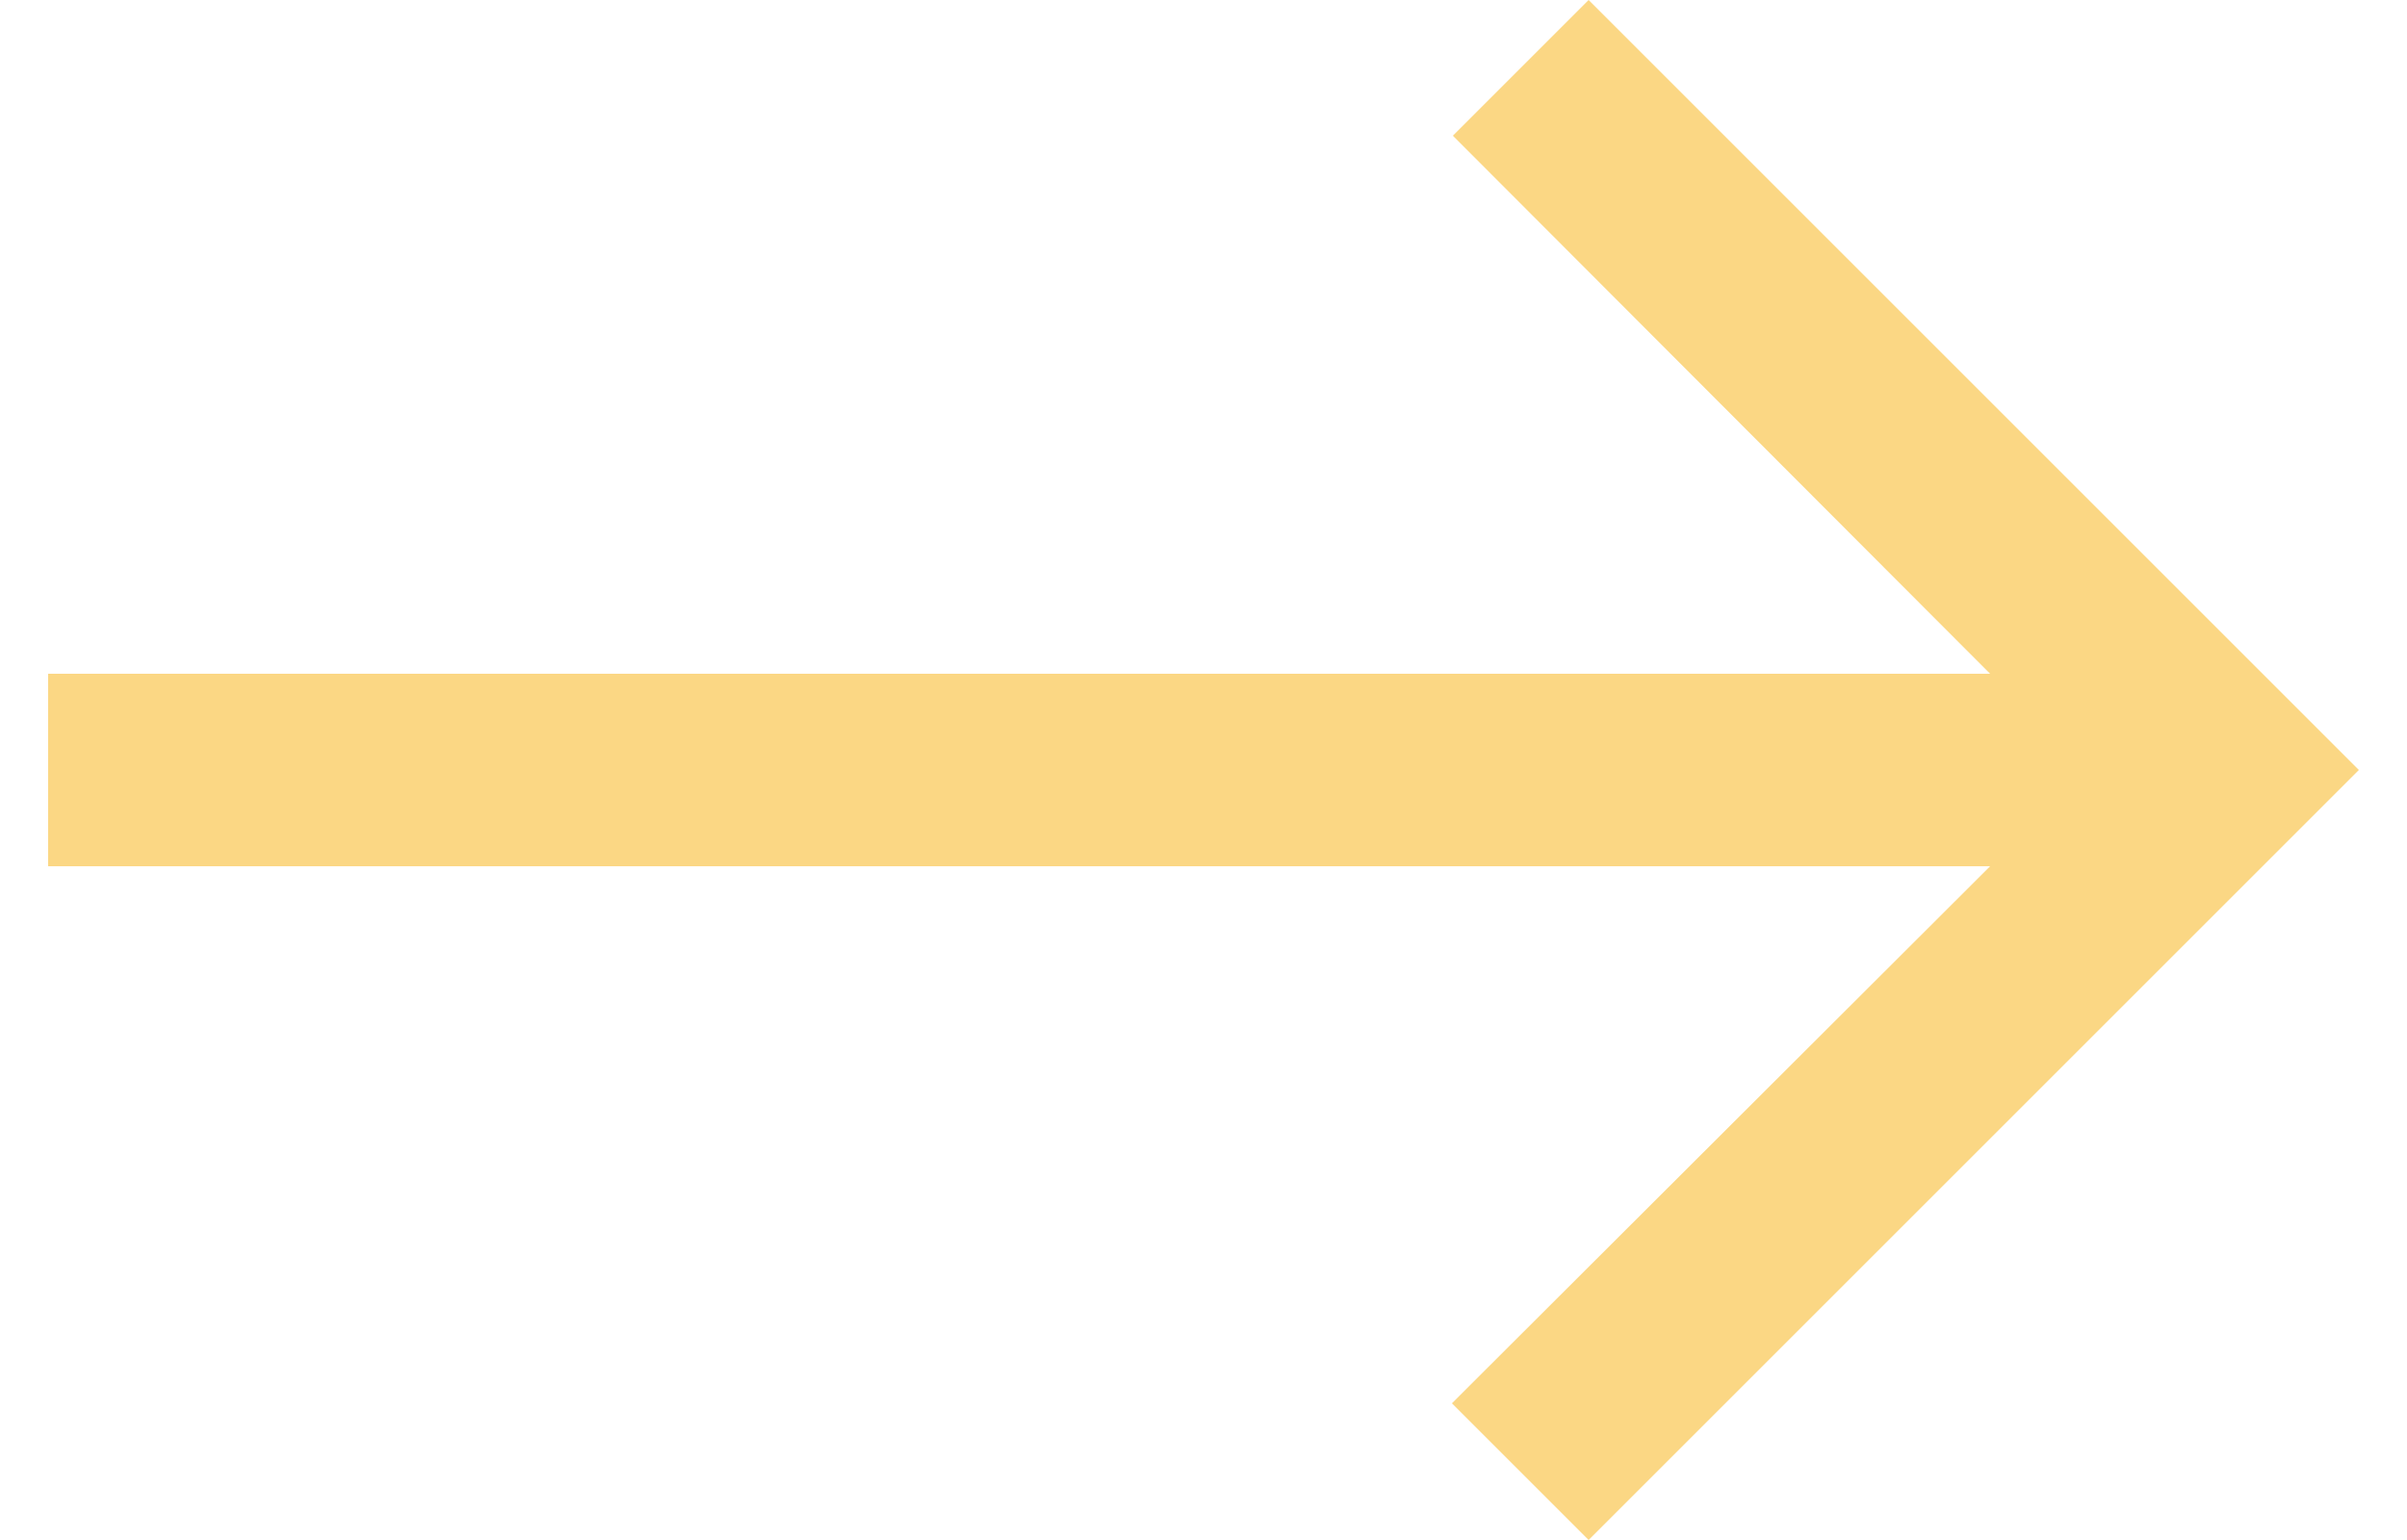
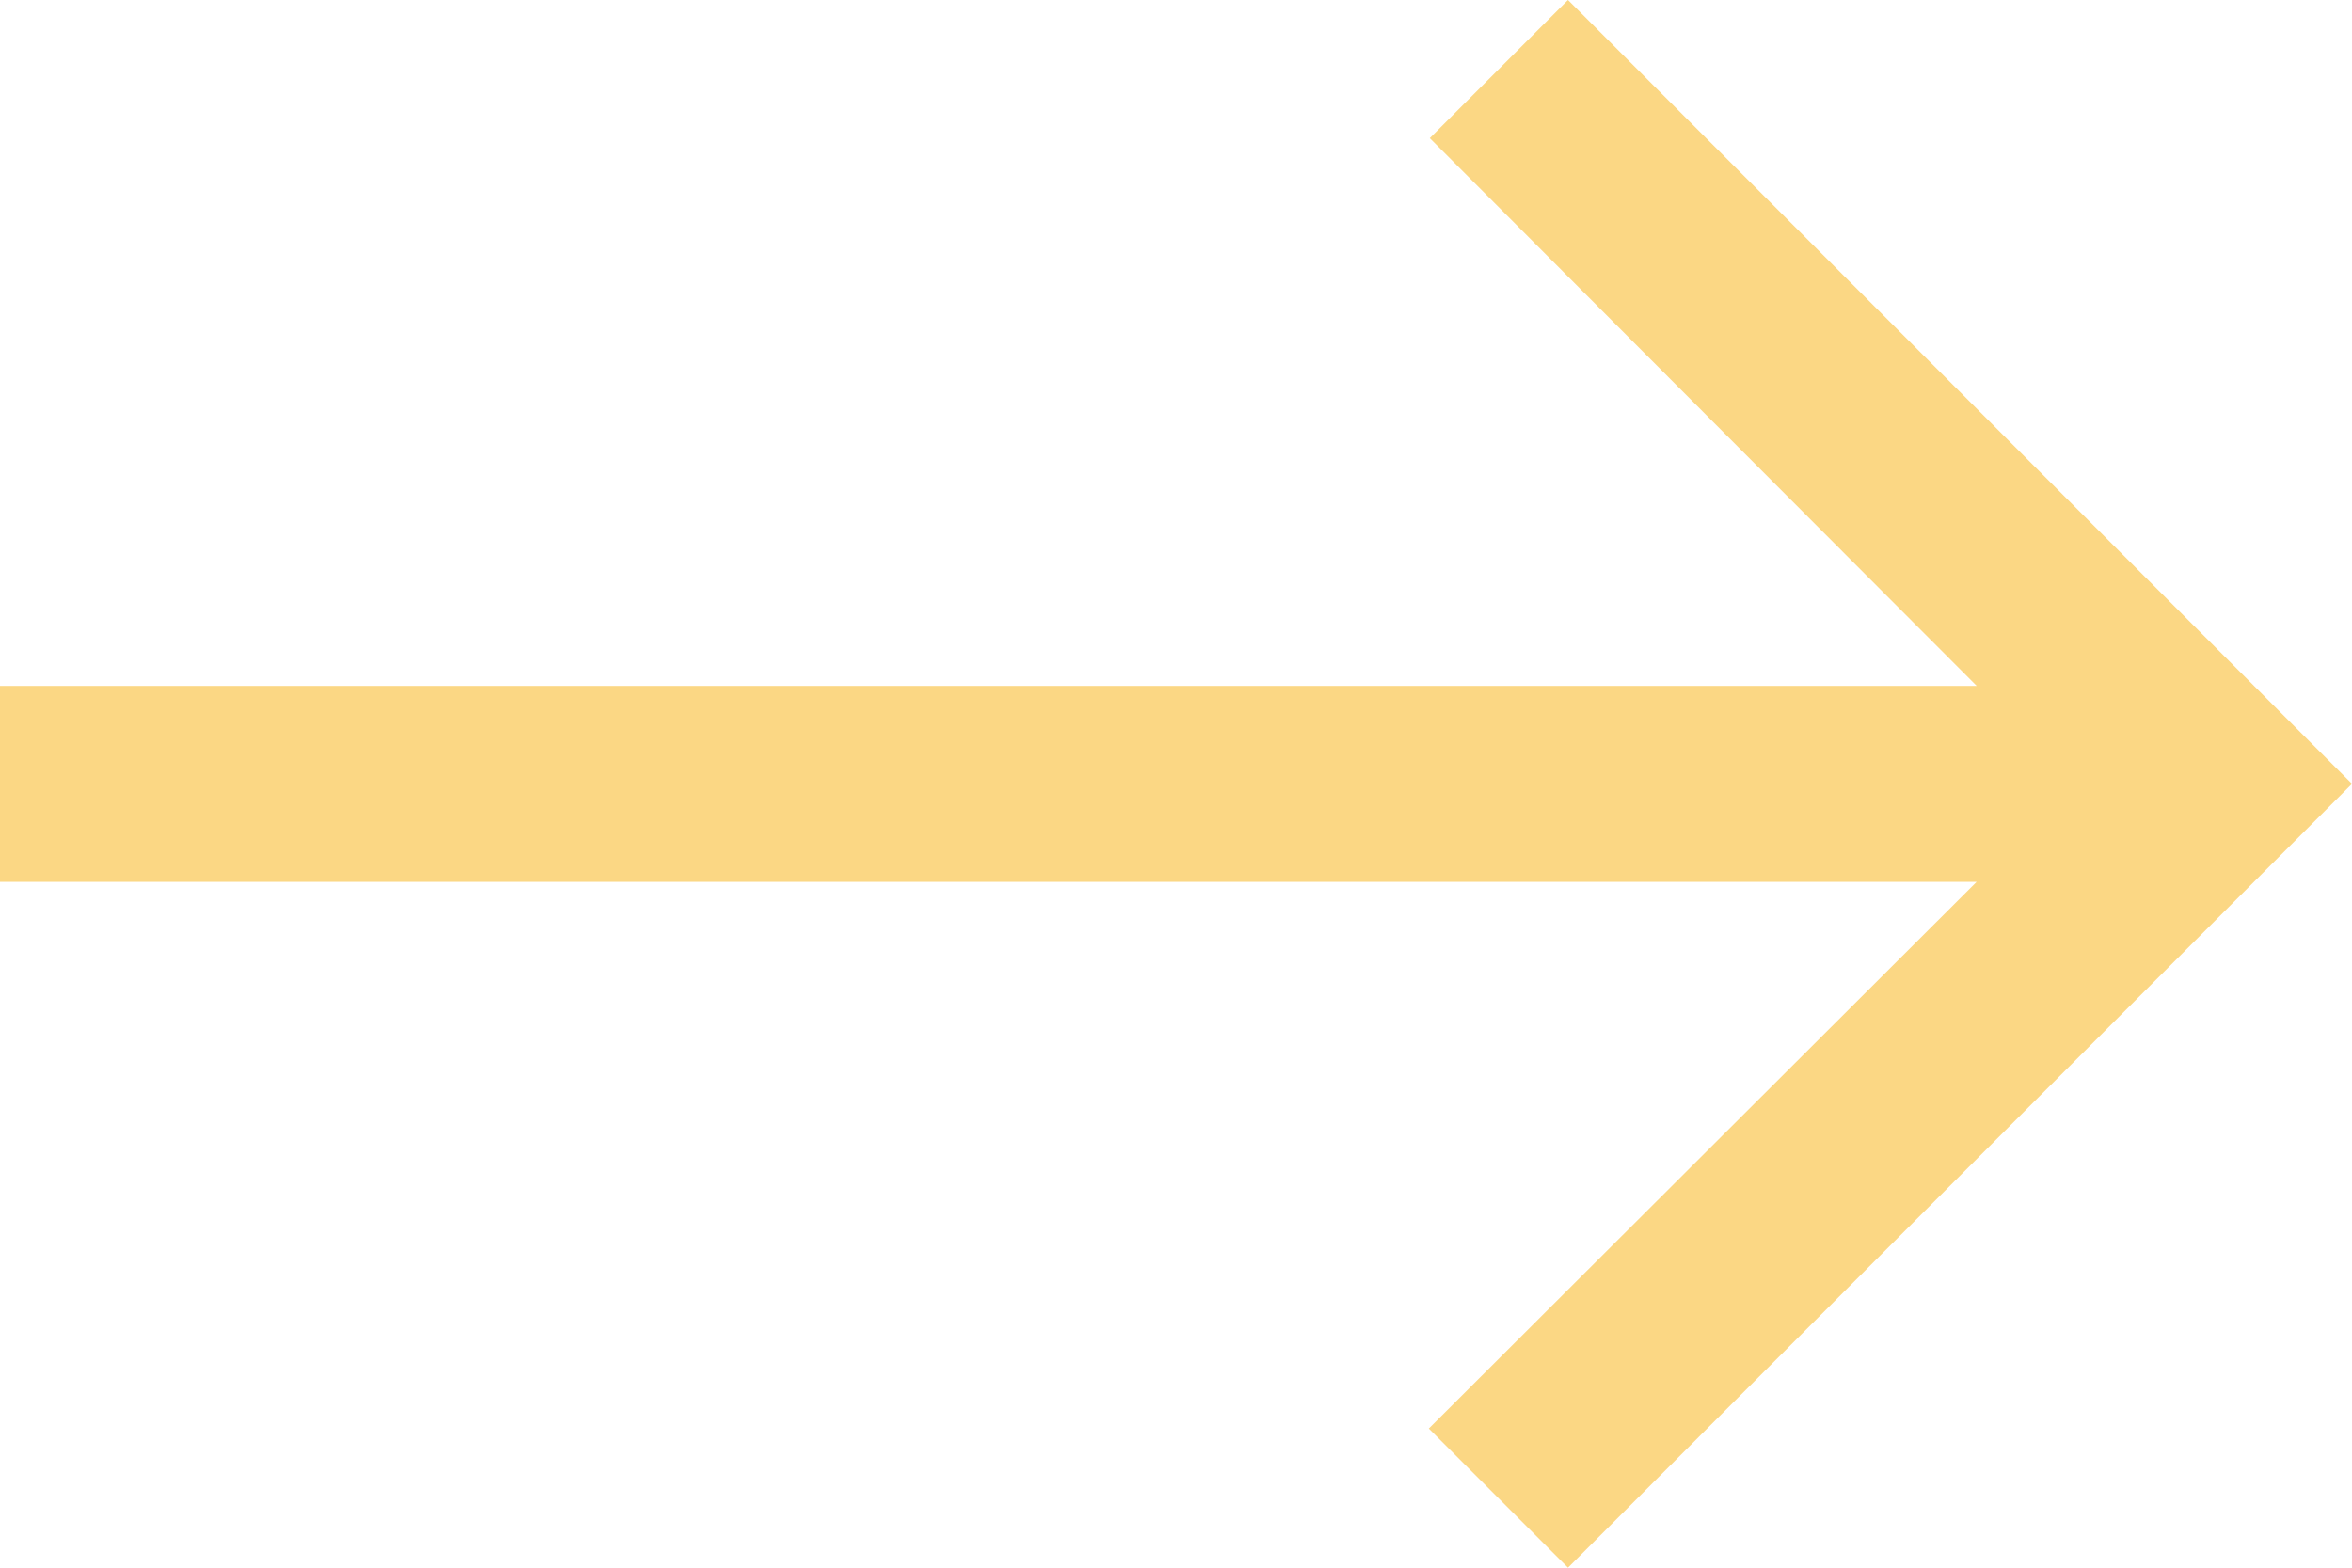
- <svg xmlns="http://www.w3.org/2000/svg" width="25" height="16" viewBox="0 0 25 16" fill="none">
-   <path d="M16.5 0L15.09 1.41L20.67 7H0.5V9H20.67L15.08 14.58L16.5 16L24.5 8L16.5 0Z" fill="#FBD784" />
+ <svg xmlns="http://www.w3.org/2000/svg" width="24" height="16" viewBox="0 0 24 16" fill="none">
+   <path d="M16 -6.99382e-07L14.59 1.41L20.17 7L-3.93402e-07 7L-3.0598e-07 9L20.17 9L14.58 14.58L16 16L24 8L16 -6.99382e-07Z" fill="#FBD784" />
</svg>
